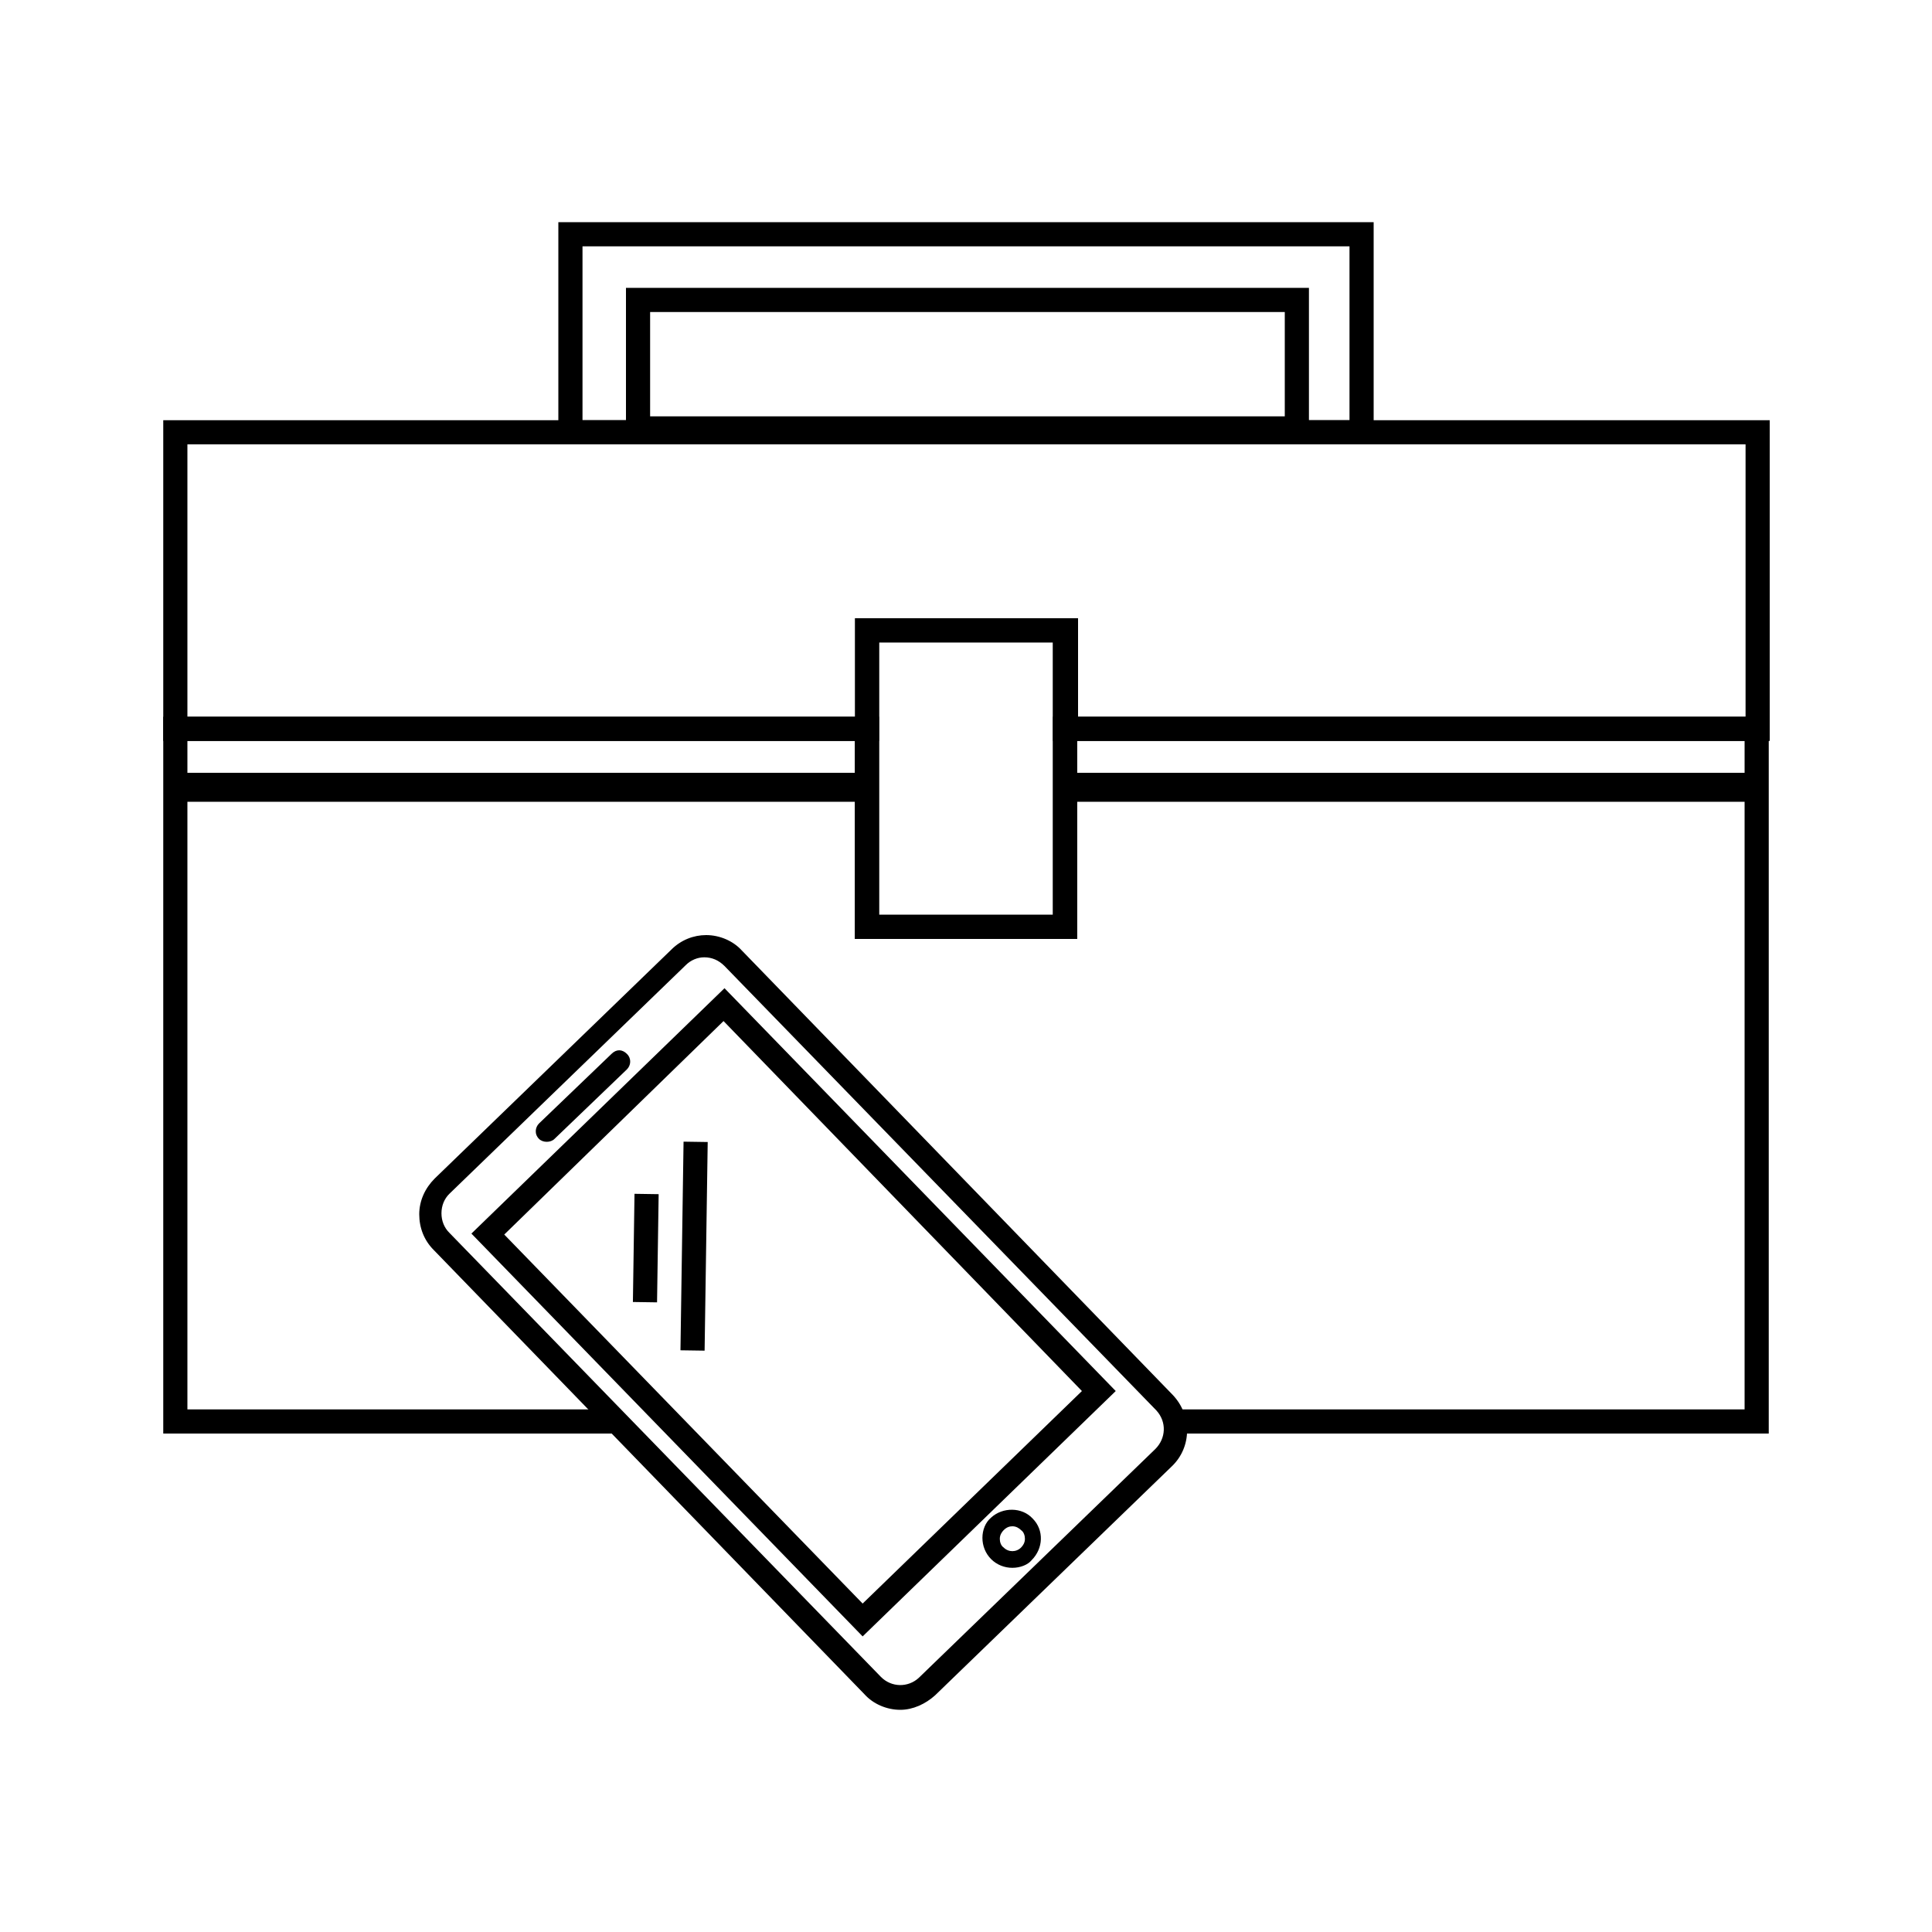
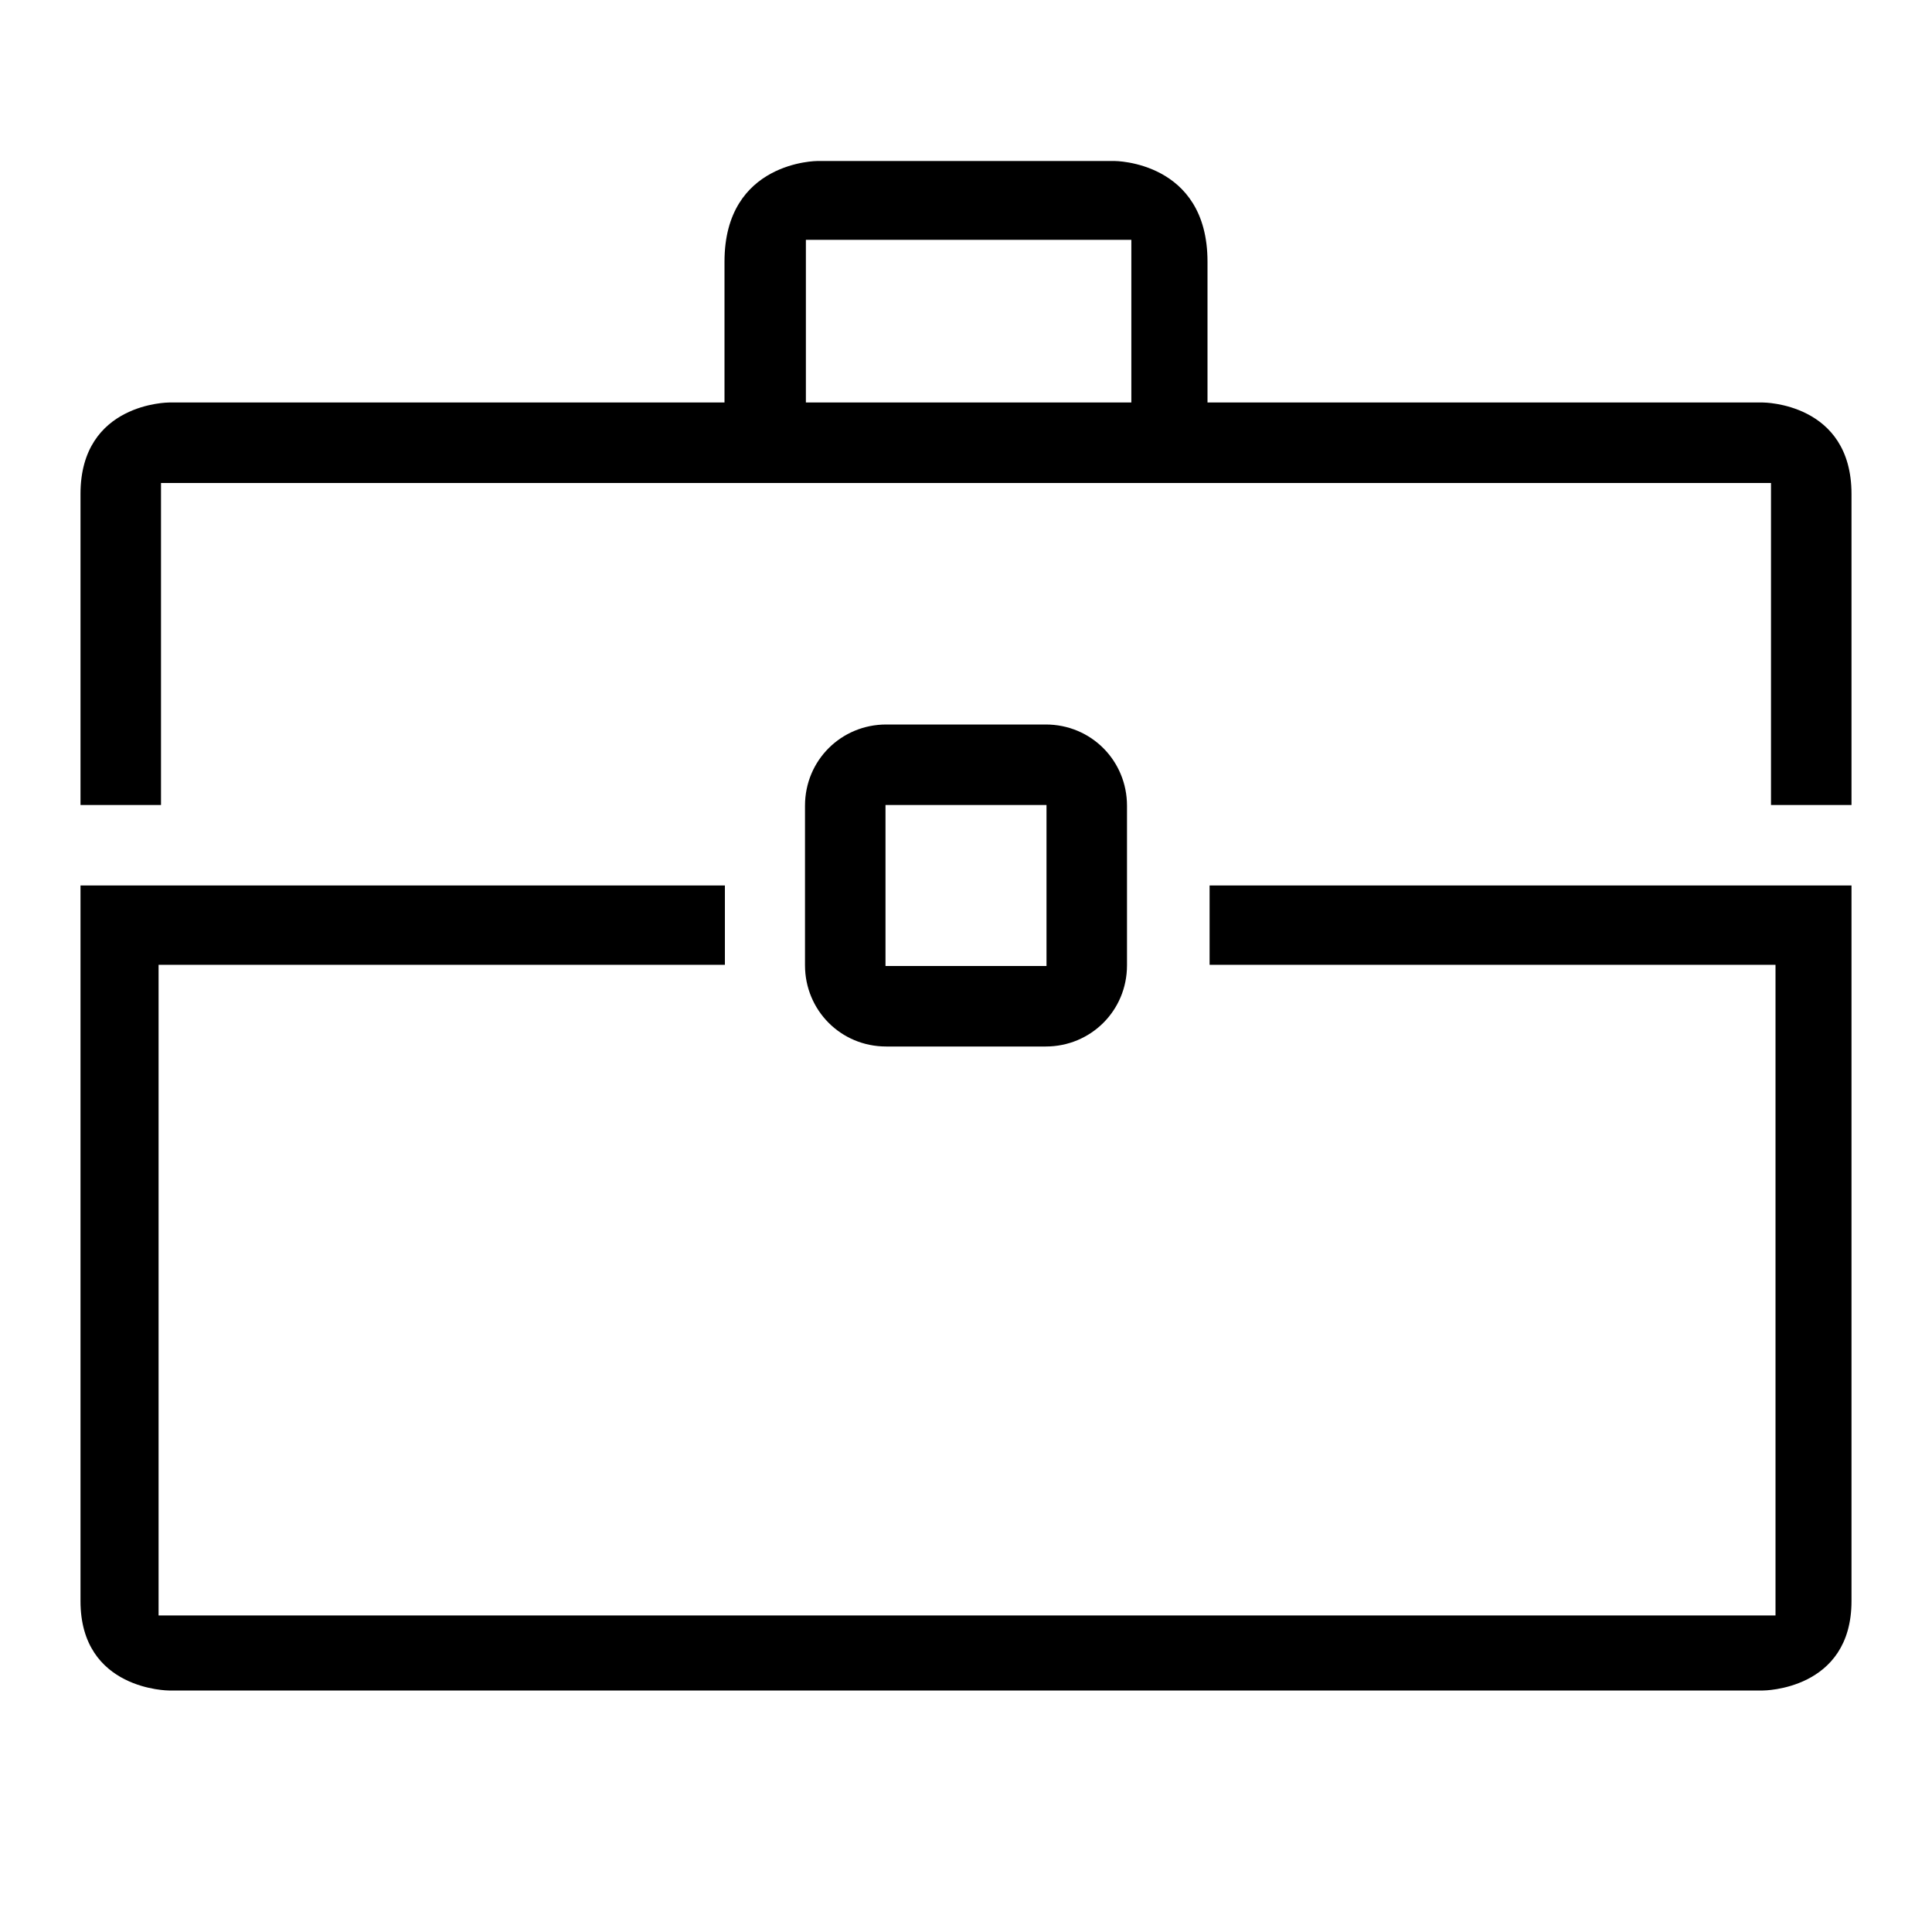
- <svg xmlns="http://www.w3.org/2000/svg" enable-background="new 0 0 200 200" height="200px" id="Layer_1" version="1.0" viewBox="0 0 200 200" width="200px" xml:space="preserve">
-   <g id="New_Symbol" />
-   <g id="New_Symbol_1_" />
-   <g id="New_Symbol_1" />
-   <g id="New_Symbol_9_2_" />
-   <g id="New_Symbol_7" />
-   <g id="New_Symbol_9_1_" />
-   <g id="New_Symbol_9" />
-   <g id="Nuevo_símbolo" />
-   <g id="New_Symbol_10" />
-   <g id="New_Symbol_12" />
-   <g id="New_Symbol_14" />
-   <g id="New_Symbol_15" />
-   <g id="New_Symbol_16" />
-   <g id="New_Symbol_17_1_" />
-   <g id="New_Symbol_18" />
-   <g id="New_Symbol_19" />
-   <g id="New_Symbol_17" />
-   <g>
-     <g>
-       <g>
-         <path d="M103,157.4c-1,1-1.1,2.6-0.1,3.7c1,1,2.6,1.1,3.7,0.1c1-1,1.1-2.6,0.1-3.7C105.7,156.4,104.1,156.4,103,157.4z      M106,160.5c-0.7,0.7-1.8,0.6-2.4,0c-0.7-0.7-0.6-1.8,0-2.4c0.7-0.7,1.8-0.6,2.4,0C106.7,158.8,106.7,159.9,106,160.5z" />
-       </g>
-       <g>
-         <path d="M104.8,162.3L104.8,162.3c-0.8,0-1.6-0.3-2.2-0.9c-0.6-0.6-0.9-1.4-0.9-2.2c0-0.8,0.3-1.6,0.9-2.1     c1.2-1.1,3.2-1.1,4.3,0.1c1.2,1.2,1.1,3.1-0.1,4.3C106.4,162,105.6,162.3,104.8,162.3z M104.8,158c-0.3,0-0.6,0.1-0.9,0.4     c-0.2,0.2-0.4,0.5-0.4,0.9c0,0.3,0.1,0.7,0.4,0.9c0.5,0.5,1.3,0.5,1.8,0c0.2-0.2,0.4-0.5,0.4-0.9c0-0.3-0.1-0.7-0.4-0.9     C105.5,158.2,105.2,158,104.8,158z" />
-       </g>
-     </g>
-     <g>
-       <g>
-         <path d="M76.2,98.9c-1.7-1.8-4.5-1.8-6.3-0.1l-24.5,23.7c-1.8,1.7-1.8,4.5-0.1,6.3l44.6,46c1.7,1.8,4.5,1.8,6.3,0.1l24.5-23.7     c1.8-1.7,1.8-4.5,0.1-6.3L76.2,98.9z M120.2,145.5c1.4,1.4,1.3,3.6-0.1,5l-24.5,23.7c-1.4,1.4-3.6,1.3-5-0.1l-44.7-46     c-1.4-1.4-1.4-3.7,0-5.1l24.5-23.7c1.4-1.4,3.7-1.3,5.1,0.1L120.2,145.5z" />
-       </g>
-       <g>
-         <path d="M93.2,177L93.2,177c-1.4,0-2.8-0.6-3.7-1.6l-44.6-46c-1-1-1.5-2.3-1.5-3.7s0.6-2.7,1.6-3.7l24.5-23.7     c1-1,2.3-1.5,3.6-1.5c1.4,0,2.8,0.6,3.7,1.6l44.6,46c2,2.1,2,5.4-0.1,7.4l-24.5,23.7C95.8,176.4,94.5,177,93.2,177z M72.9,99.1     c-0.7,0-1.4,0.3-1.9,0.8l-24.5,23.7c-0.5,0.5-0.8,1.2-0.8,2c0,0.8,0.3,1.5,0.8,2l44.7,46c1.1,1.1,2.8,1.1,3.9,0.1l24.5-23.7     c1.1-1.1,1.2-2.8,0.1-4L75,100C74.4,99.4,73.7,99.1,72.9,99.1z" />
-       </g>
-     </g>
-     <g>
-       <g>
-         <path d="M74.9,104.7l38.2,39.4l-23.8,23.1l-38.2-39.4L74.9,104.7 M75,103.4l-25.1,24.3l39.4,40.6l25.1-24.3L75,103.4L75,103.4z" />
-       </g>
-       <g>
-         <path d="M89.3,169.4l-40.5-41.7L75,102.3l40.5,41.7L89.3,169.4z M52.2,127.8L89.3,166l22.7-22l-37.1-38.3L52.2,127.8z" />
-       </g>
-     </g>
-     <g>
-       <g>
-         <path d="M57.4,117.9l7.5-7.2c0.4-0.4,0.5-1.1,0-1.6s-1.1-0.5-1.6,0l-7.5,7.2c-0.4,0.4-0.5,1.1,0,1.6     C56.2,118.3,57,118.3,57.4,117.9z" />
-       </g>
-     </g>
-     <g>
-       <g>
-         <rect height="11.2" transform="matrix(0.9999 1.484212e-02 -1.484212e-02 0.9999 1.9248 -0.9782)" width="2.5" x="65.6" y="123.6" />
-       </g>
-     </g>
-     <g>
-       <g>
-         <rect height="21.6" transform="matrix(0.9999 1.484212e-02 -1.484212e-02 0.9999 1.923 -1.0517)" width="2.5" x="70.6" y="118.2" />
-       </g>
-     </g>
-     <g>
-       <g>
-         <path d="M142.2,46H57.8V23h84.4V46z M60.3,43.5h79.4v-18H60.3V43.5z" />
-       </g>
-     </g>
-     <g>
-       <g>
-         <path d="M135.5,45.6H64.8V29.8h70.7V45.6z M67.3,43.1H133V32.3H67.3V43.1z" />
-       </g>
-     </g>
-     <g>
-       <g>
-         <path d="M183.1,76.7H109V66.5H91v10.2H16.9V43.5h166.3V76.7z M111.5,74.2h69.2V46H19.4v28.2h69.2V64h23V74.2z" />
-       </g>
-     </g>
-     <g>
-       <g>
-         <polygon points="183.1,148.4 122.2,148.4 122.2,145.9 180.6,145.9 180.6,76.7 111.5,76.7 111.5,97.2 88.5,97.2 88.5,76.7      19.4,76.7 19.4,145.9 63.6,145.9 63.6,148.4 16.9,148.4 16.9,74.2 91,74.2 91,94.7 109,94.7 109,74.2 183.1,74.2    " />
-       </g>
-     </g>
-     <g>
-       <g>
-         <path d="M111.5,97.2h-23V64h23V97.2z M91,94.7h18V66.5H91V94.7z" />
-       </g>
-     </g>
-     <g>
-       <g>
-         <rect height="3" width="71" x="19" y="80" />
-       </g>
-     </g>
-     <g>
-       <g>
-         <rect height="3" width="71" x="111" y="80" />
-       </g>
+ <svg xmlns="http://www.w3.org/2000/svg" height="24px" version="1.1" viewBox="0 0 24 24" width="24px">
+   <defs />
+   <g fill="none" fill-rule="evenodd" id="miu" stroke="none" stroke-width="1">
+     <g id="Artboard-1" transform="translate(-503, -335)">
+       <g id="slice" transform="translate(215, 119)" />
+       <path d="M518.026,346.985 L525.056,346.985 L525.056,355.068 L504.97,355.068 L504.97,346.985 L512.005,346.985 L512.005,346 L504,346 L504,354.889 C504,356 505.1,356 505.1,356 L524.9,356 C524.9,356 526,356 526,354.889 L526,346 L518.026,346 L518.026,346.985 Z M525,341 L505,341 L505,345 L504,345 L504,341.136 C504,340 505.1,340 505.1,340 L524.9,340 C524.9,340 526,340 526,341.136 L526,345 L525,345 L525,341 Z M517.054,337.979 L513.011,337.979 L513.011,340 L512,340 L512,338.25 C512,337 513.154,337 513.154,337 L516.846,337 C516.846,337 518,337 518,338.25 L518,340 L517.054,340 L517.054,337.979 Z M513,346.991 C513,347.548 513.443,348 514.009,348 L515.991,348 C516.548,348 517,347.557 517,346.991 L517,345.009 C517,344.452 516.557,344 515.991,344 L514.009,344 C513.452,344 513,344.443 513,345.009 L513,346.991 Z M514,345 L514,347 L516,347 L516,345 L514,345 Z" fill="#000000" id="business-suitcase-outline-stroke" />
    </g>
  </g>
</svg>
